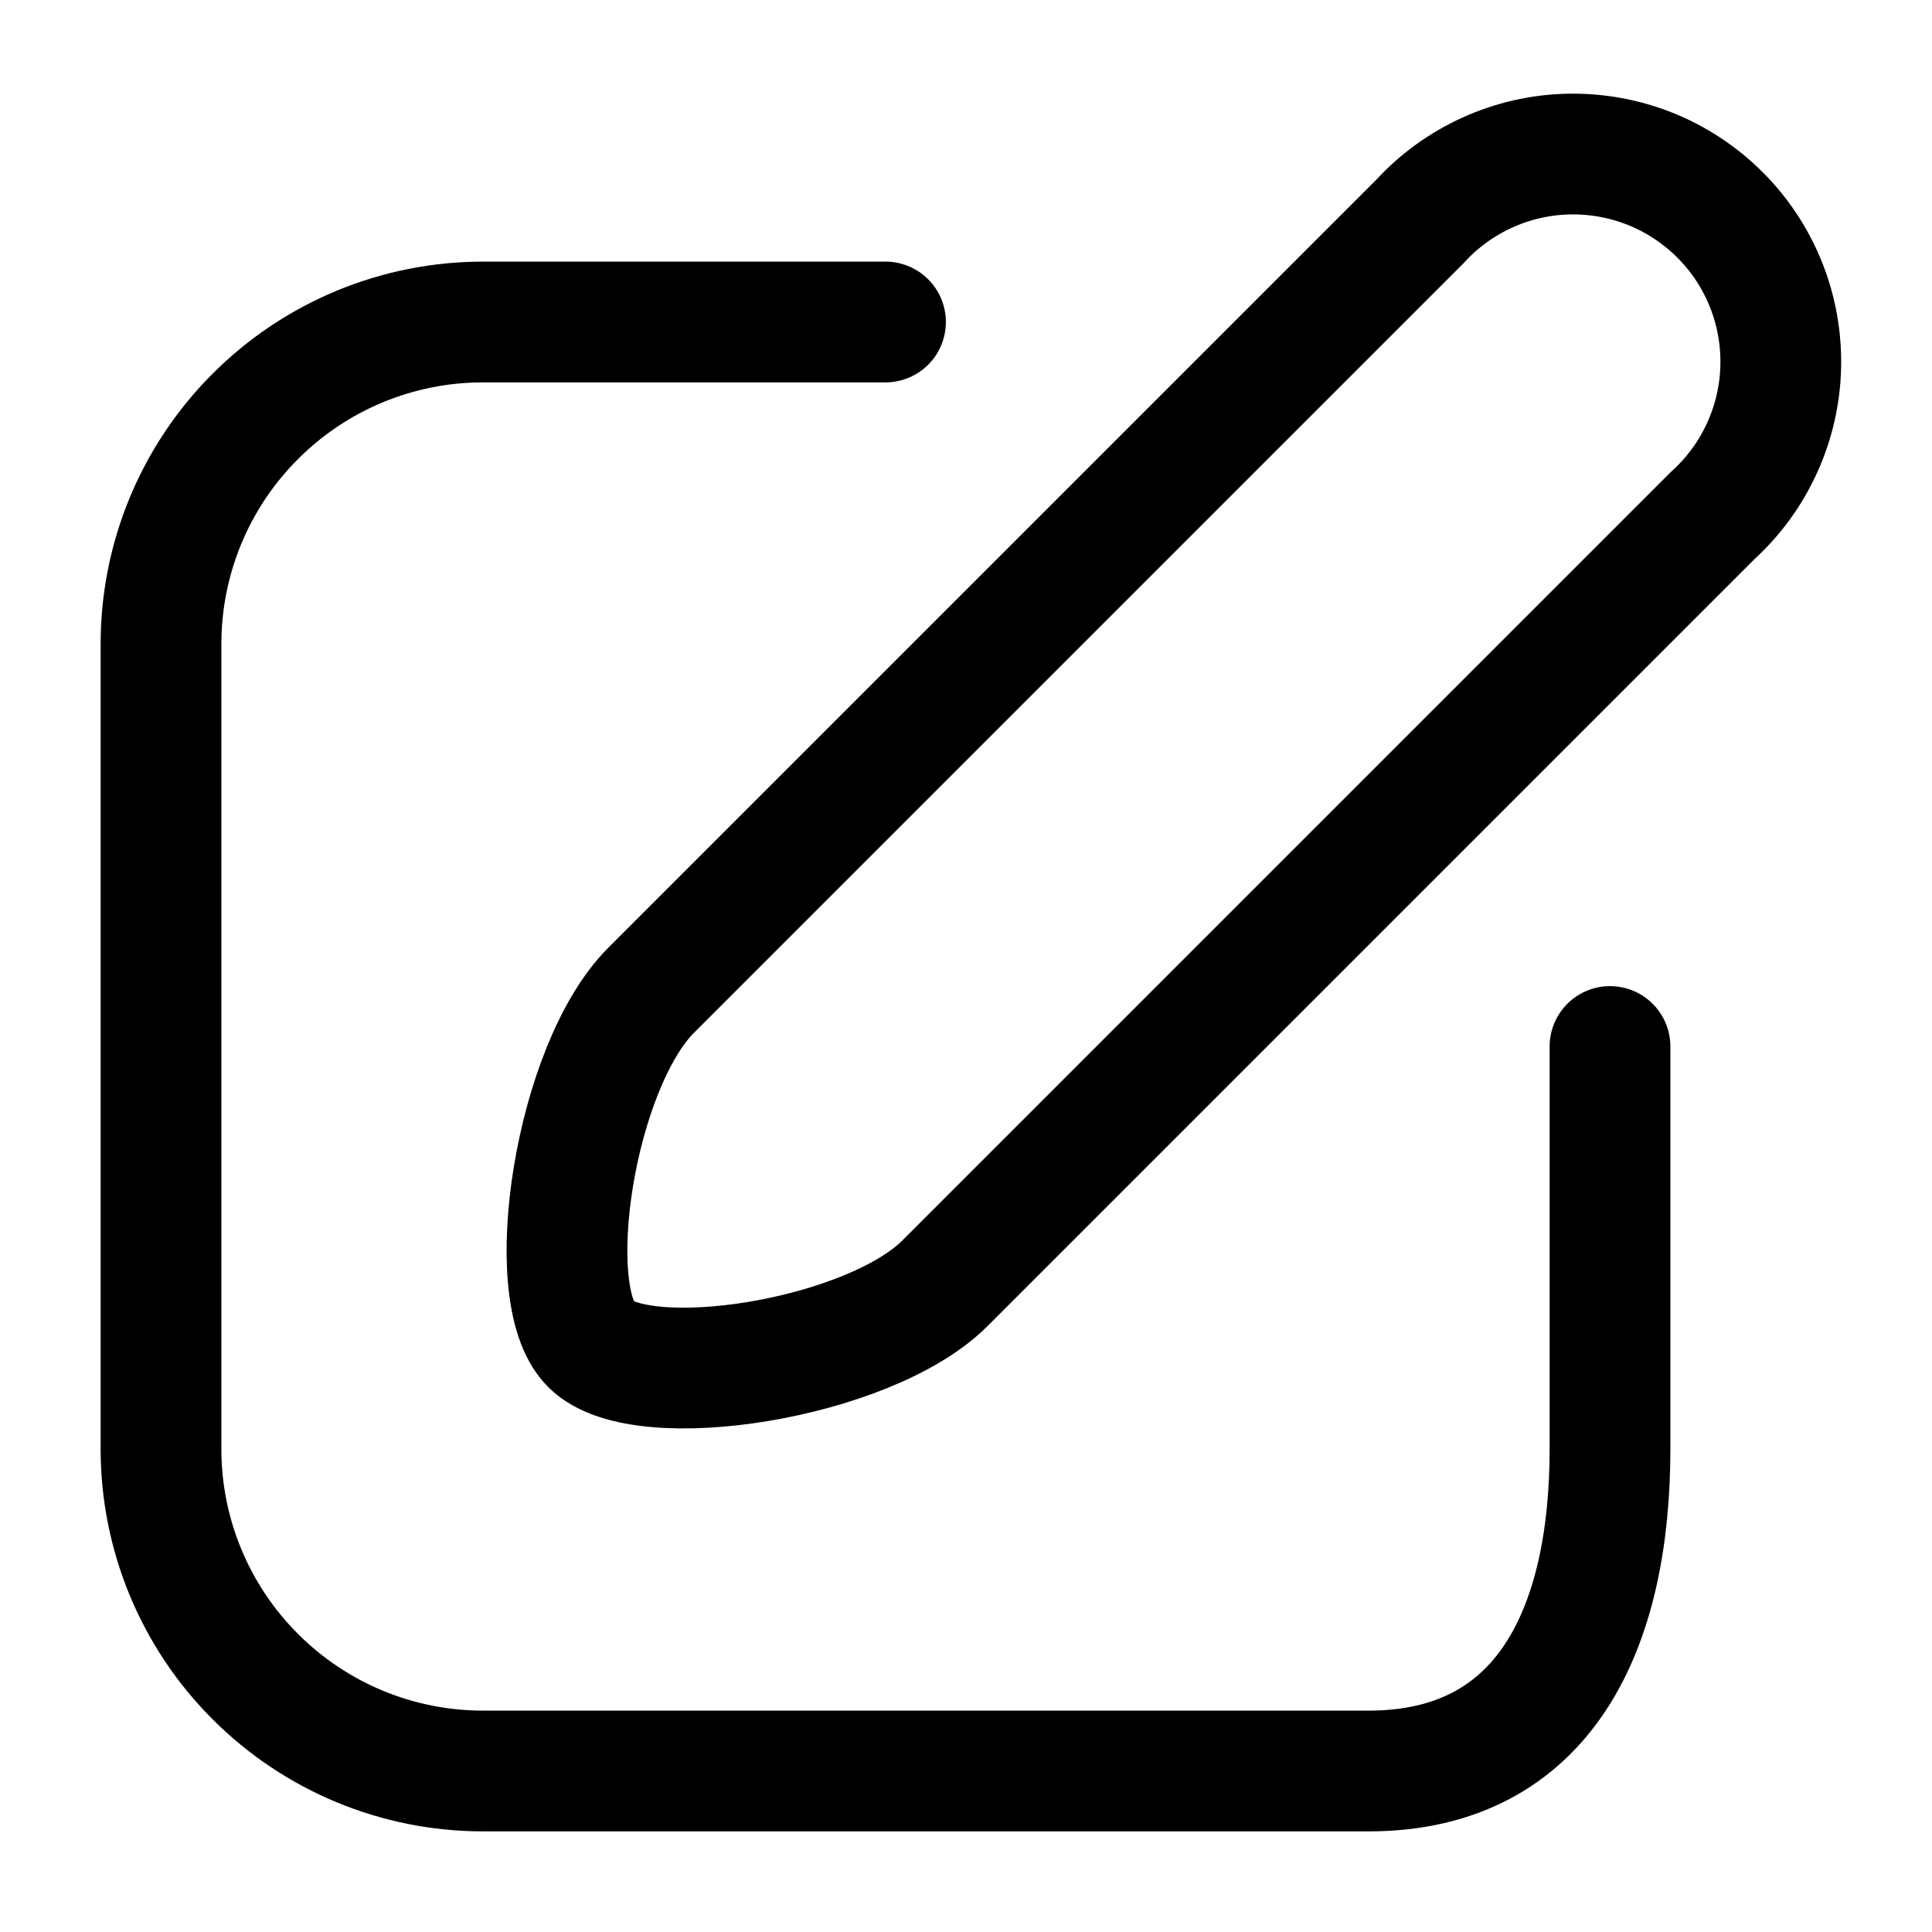
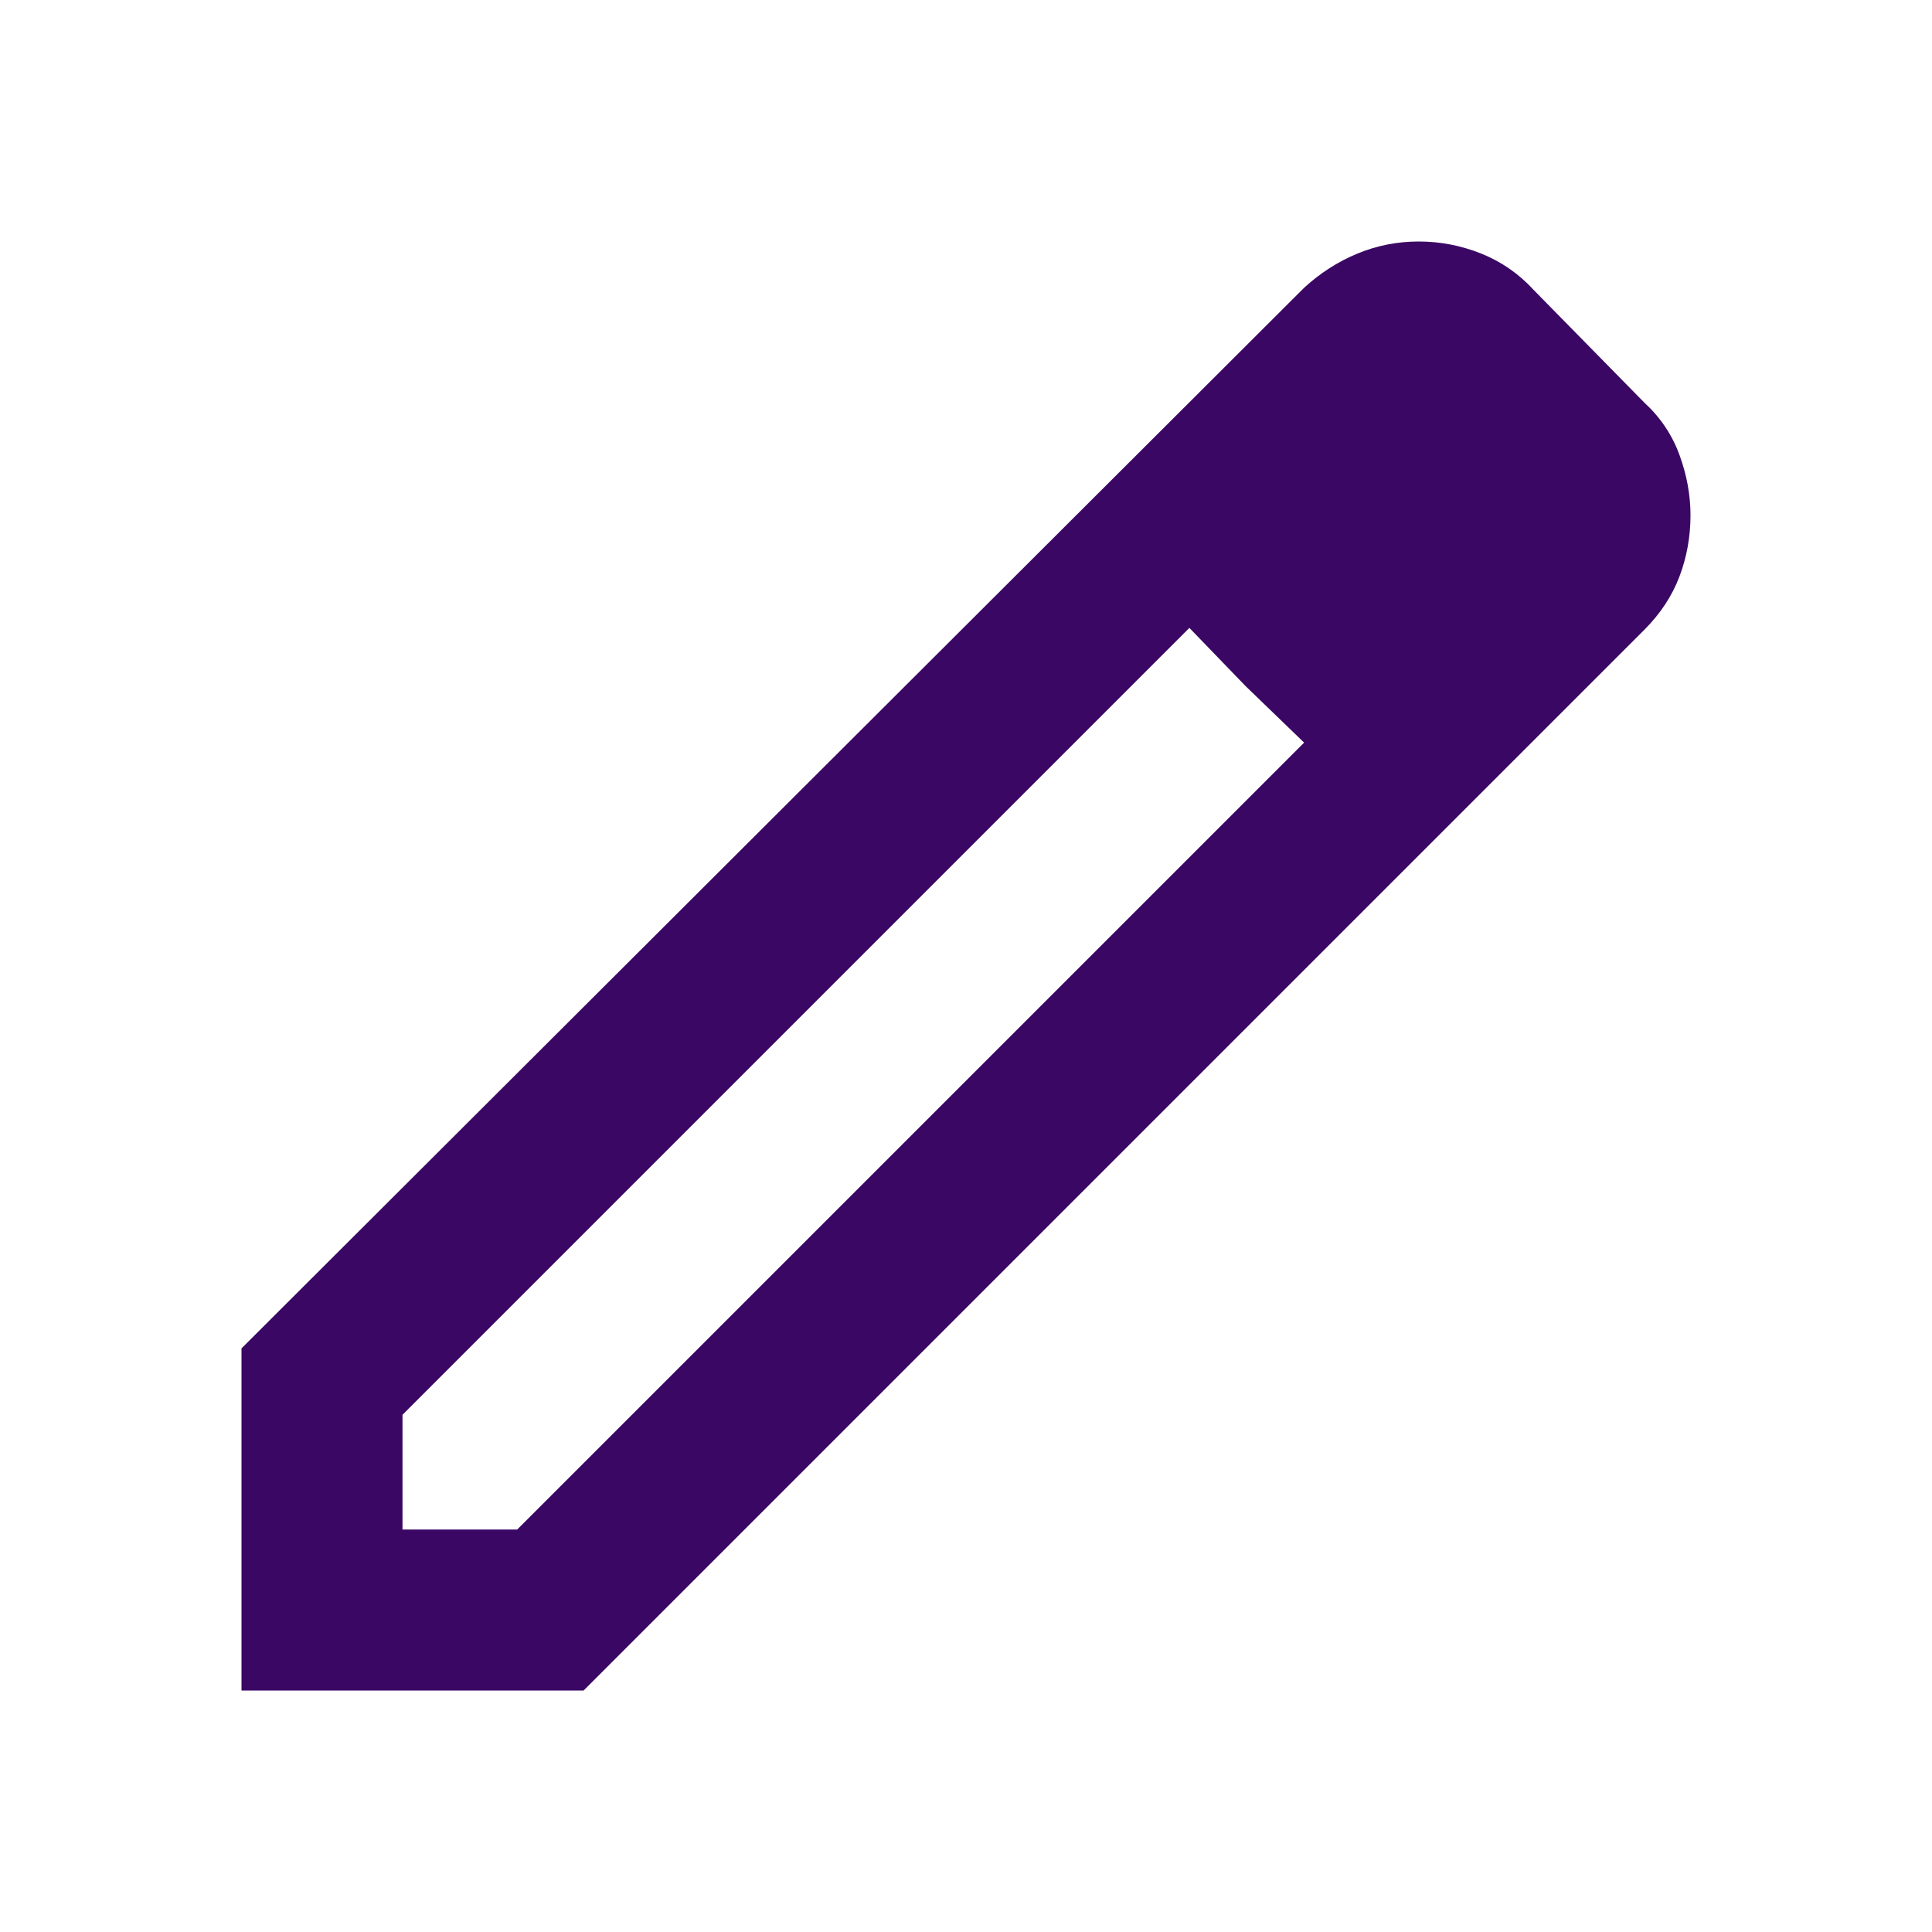
- <svg xmlns="http://www.w3.org/2000/svg" width="800px" height="800px" viewBox="0 0 24 24" fill="none">
-   <path d="M21.28 6.4L11.74 15.94C10.79 16.89 7.97 17.33 7.34 16.7C6.71 16.07 7.14 13.25 8.09 12.3L17.64 2.75C17.875 2.493 18.16 2.287 18.478 2.143C18.796 1.999 19.139 1.921 19.488 1.914C19.836 1.907 20.182 1.97 20.506 2.1C20.829 2.23 21.122 2.425 21.369 2.672C21.615 2.918 21.808 3.212 21.938 3.536C22.067 3.86 22.129 4.206 22.121 4.555C22.113 4.903 22.034 5.246 21.889 5.564C21.745 5.881 21.538 6.165 21.28 6.4V6.4Z" stroke="#000000" stroke-width="1.5" stroke-linecap="round" stroke-linejoin="round" />
-   <path d="M11 4H6C4.939 4 3.922 4.421 3.172 5.172C2.421 5.922 2 6.939 2 8V18C2 19.061 2.421 20.078 3.172 20.828C3.922 21.579 4.939 22 6 22H17C19.21 22 20 20.2 20 18V13" stroke="#000000" stroke-width="1.5" stroke-linecap="round" stroke-linejoin="round" />
+ <svg xmlns="http://www.w3.org/2000/svg" height="24px" viewBox="0 -960 960 960" width="24px" fill="#3b0764">
+   <path d="M200-200h57l391-391-57-57-391 391v57Zm-80 80v-170l528-527q12-11 26.5-17t30.5-6q16 0 31 6t26 18l55 56q12 11 17.5 26t5.5 30q0 16-5.5 30.5T817-647L290-120H120Zm640-584-56-56 56 56Zm-141 85-28-29 57 57-29-28Z" />
</svg>
